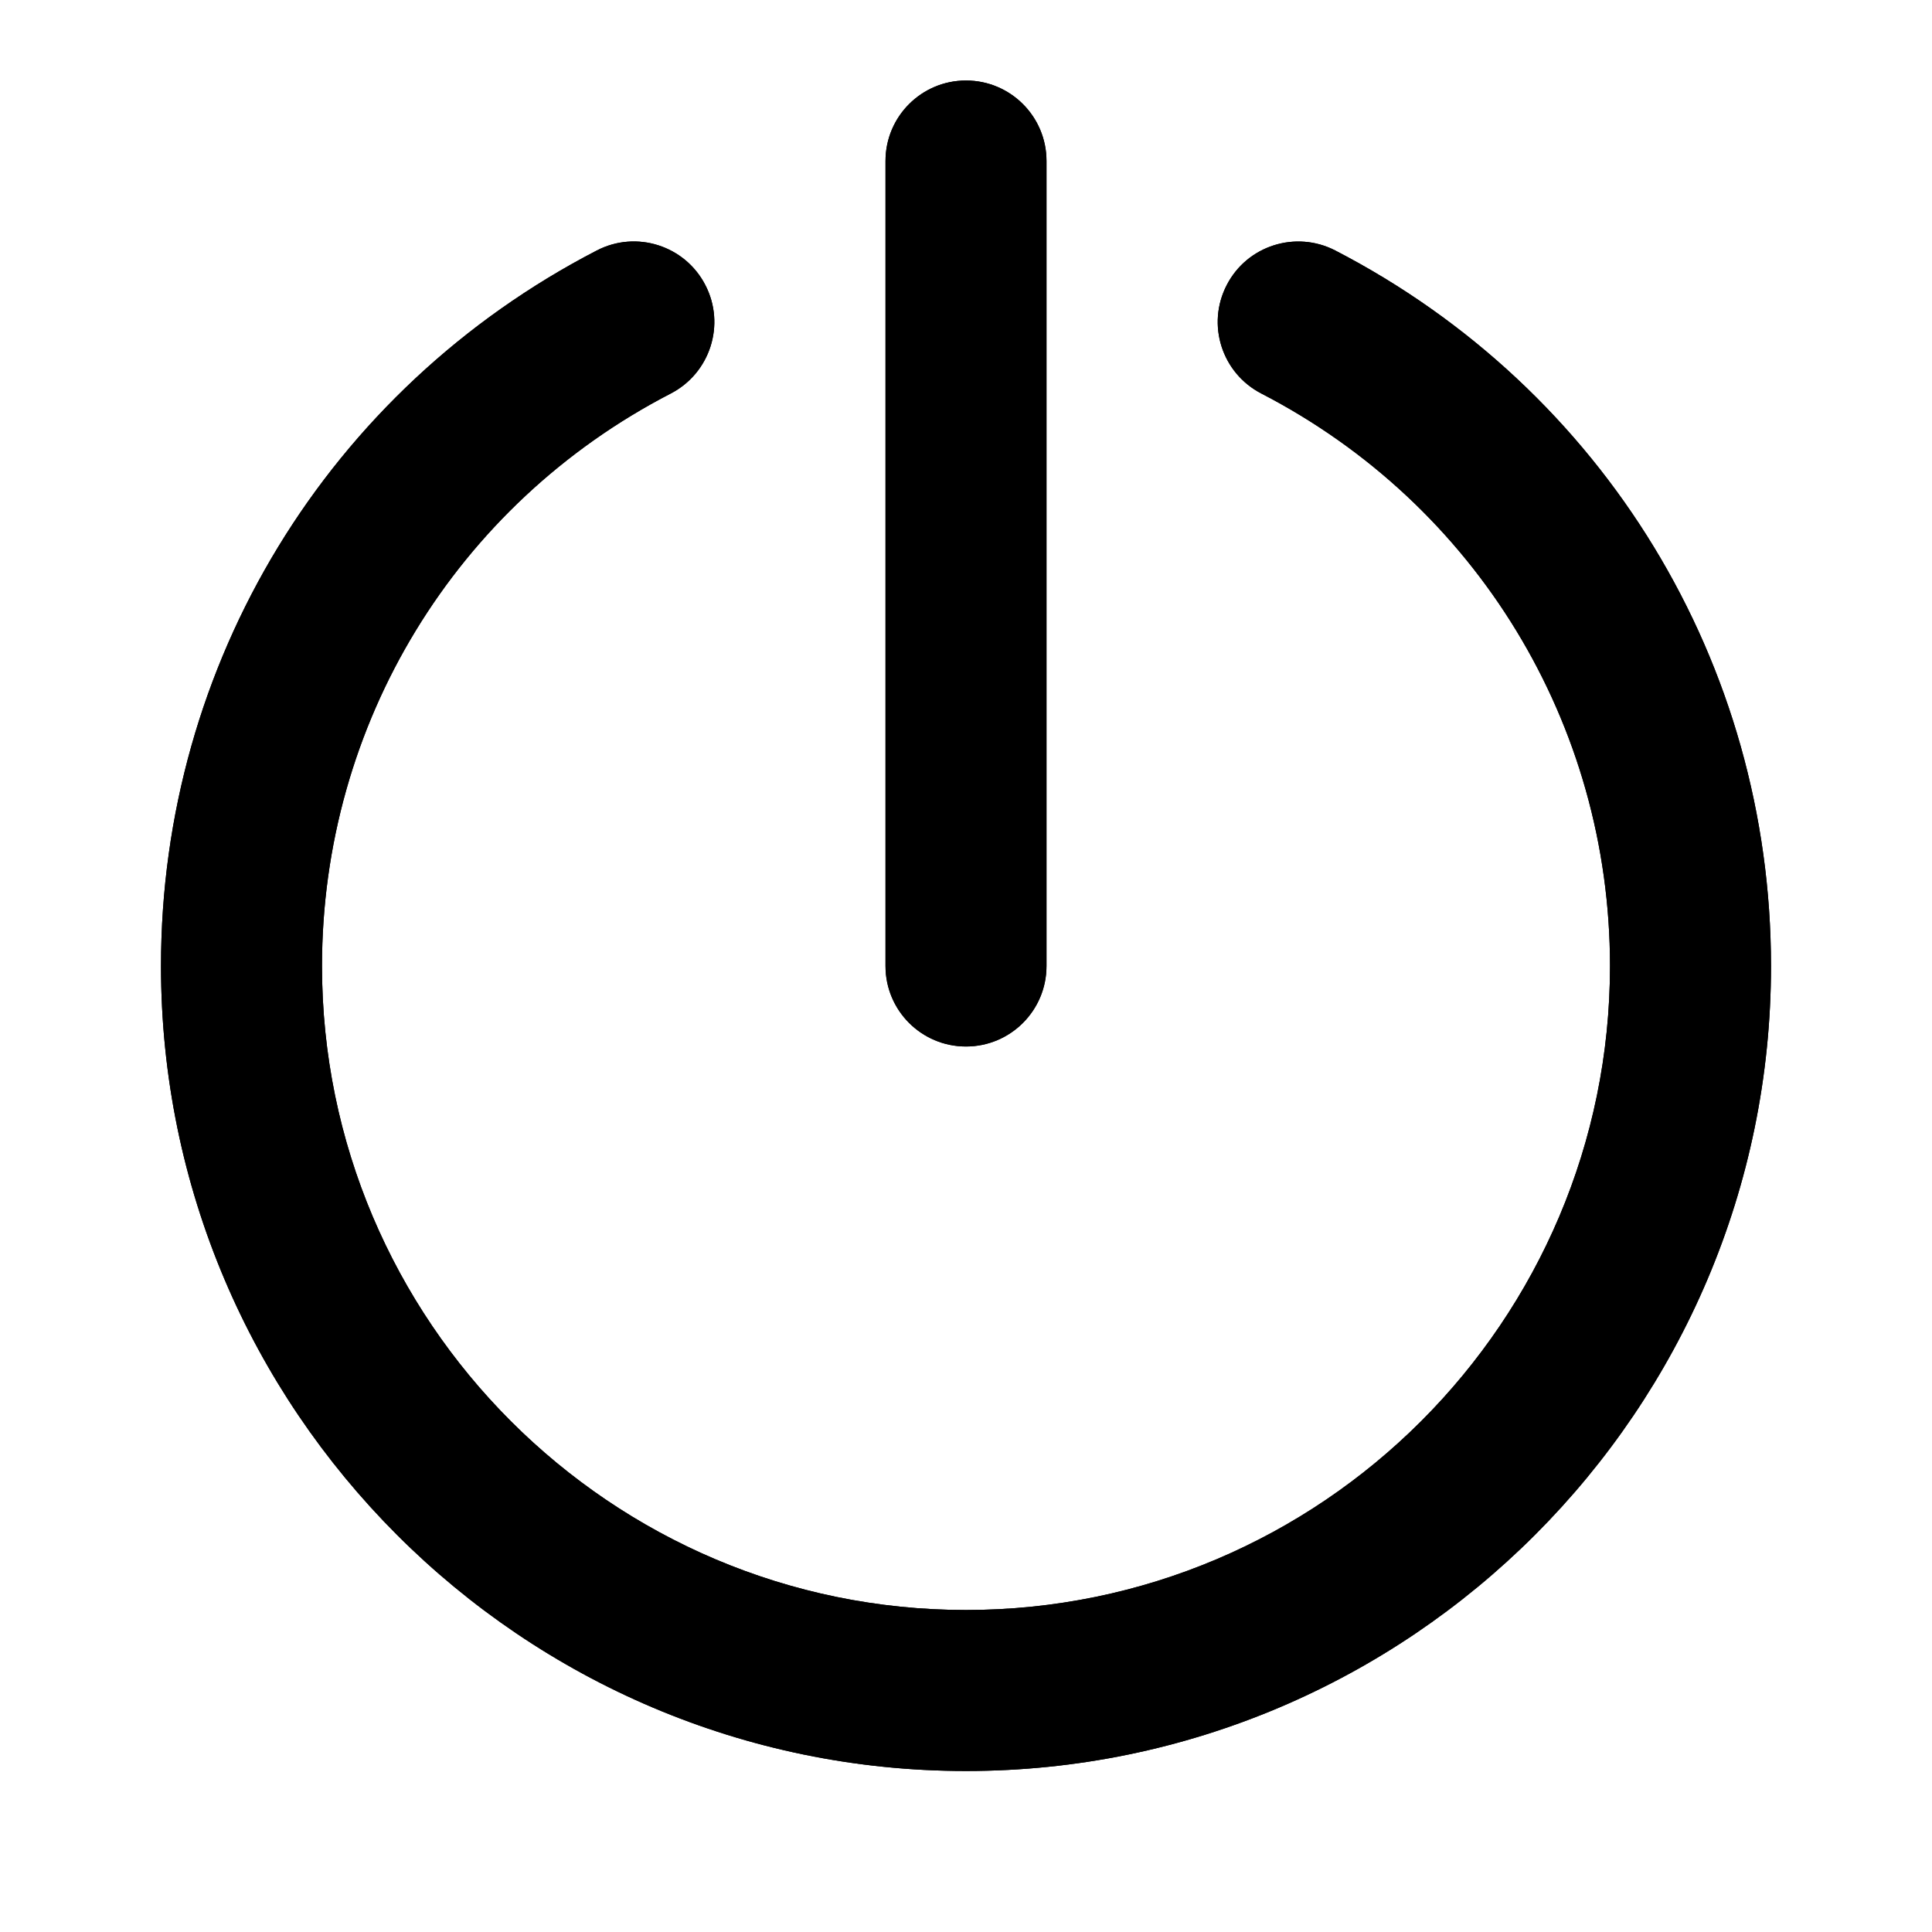
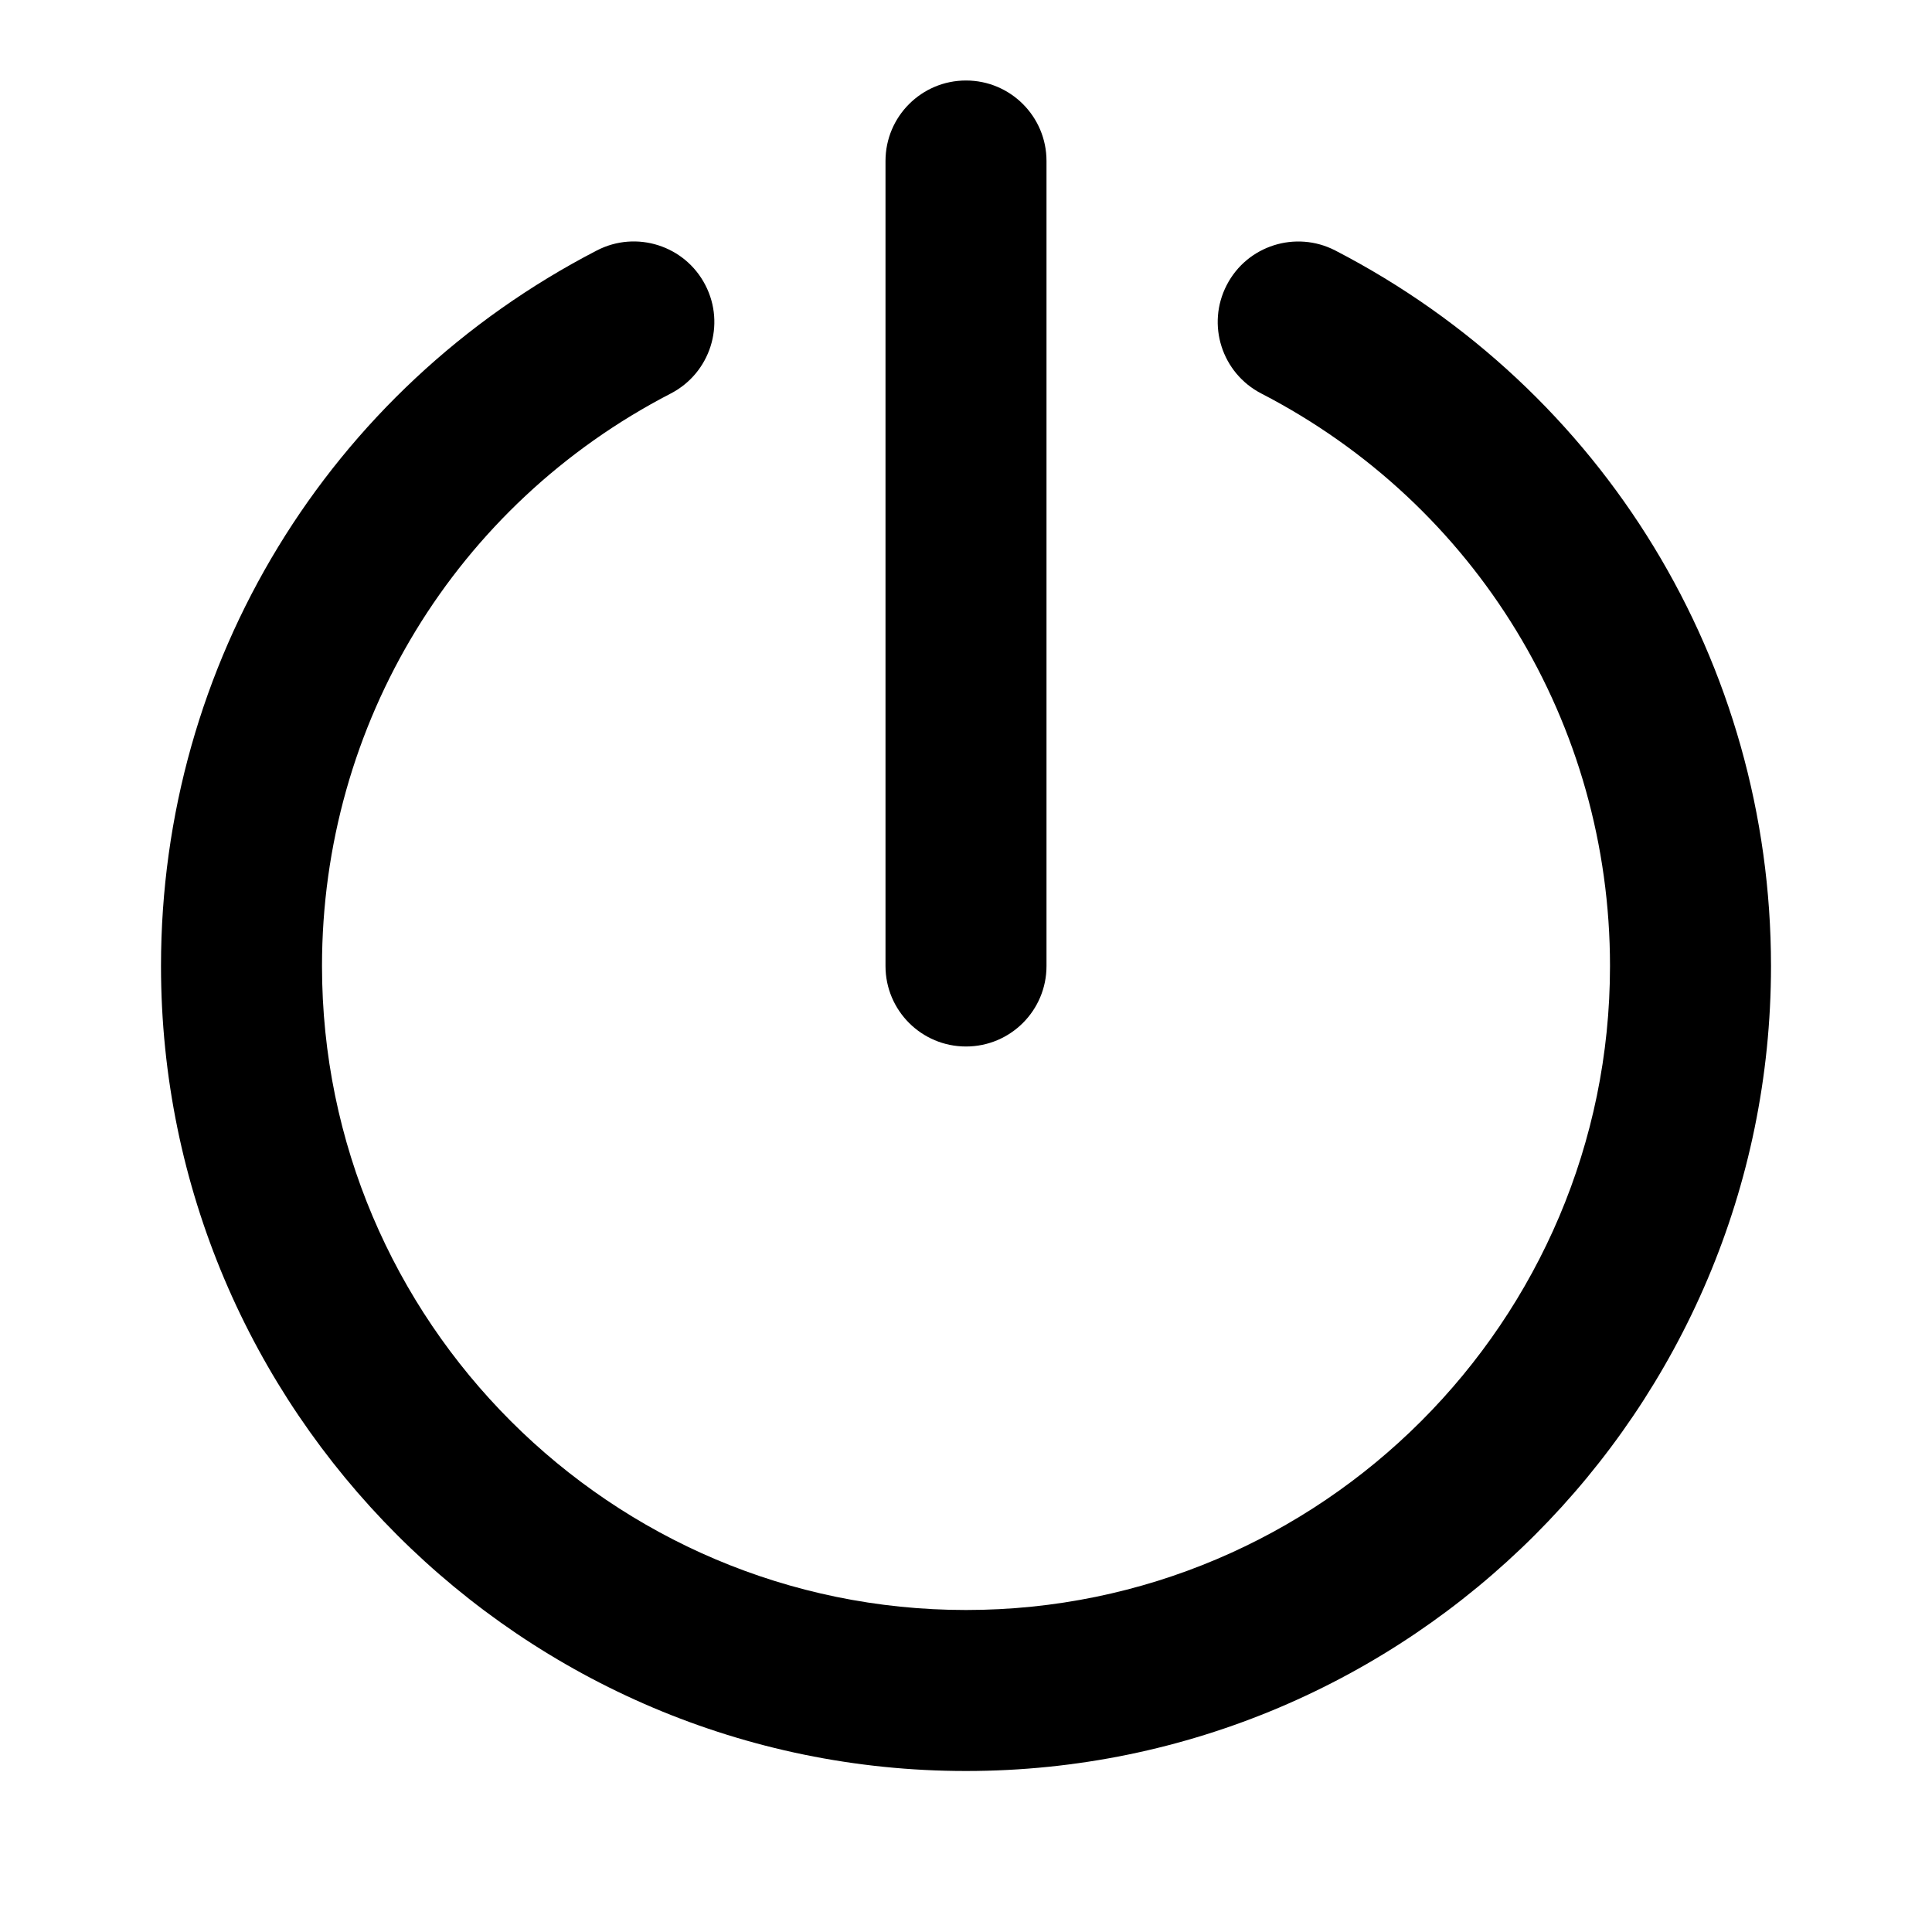
<svg xmlns="http://www.w3.org/2000/svg" width="24" height="24" viewBox="0 0 24 24" fill="none">
  <g id="Icon/Outline/power">
    <path id="Mask" fill-rule="evenodd" clip-rule="evenodd" d="M13 12C13 12.553 12.552 13 12 13C11.448 13 11 12.553 11 12V2C11 1.447 11.448 1 12 1C12.552 1 13 1.447 13 2V12ZM15.239 3.541C15.492 3.05 16.096 2.859 16.586 3.111C19.925 4.838 22 8.243 22 12C22 17.513 17.514 22 12 22C6.486 22 2 17.513 2 12C2 8.243 4.075 4.838 7.415 3.111C7.904 2.858 8.508 3.049 8.762 3.541C9.016 4.031 8.823 4.634 8.333 4.888C5.66 6.269 4 8.994 4 12C4 16.411 7.589 20 12 20C16.411 20 20 16.411 20 12C20 8.994 18.34 6.269 15.668 4.888C15.177 4.634 14.985 4.031 15.239 3.541Z" fill="currentColor" />
    <mask id="mask0" mask-type="alpha" maskUnits="userSpaceOnUse" x="1" y="1" width="21" height="22">
      <path id="Mask_2" fill-rule="evenodd" clip-rule="evenodd" d="M13 12C13 12.553 12.552 13 12 13C11.448 13 11 12.553 11 12V2C11 1.447 11.448 1 12 1C12.552 1 13 1.447 13 2V12ZM15.239 3.541C15.492 3.05 16.096 2.859 16.586 3.111C19.925 4.838 22 8.243 22 12C22 17.513 17.514 22 12 22C6.486 22 2 17.513 2 12C2 8.243 4.075 4.838 7.415 3.111C7.904 2.858 8.508 3.049 8.762 3.541C9.016 4.031 8.823 4.634 8.333 4.888C5.66 6.269 4 8.994 4 12C4 16.411 7.589 20 12 20C16.411 20 20 16.411 20 12C20 8.994 18.34 6.269 15.668 4.888C15.177 4.634 14.985 4.031 15.239 3.541Z" fill="currentColor" />
    </mask>
-     <g mask="url(#mask0)">
-       <g id="ð¨ Color">
-         <rect id="Base" width="24" height="24" fill="currentColor" />
-       </g>
-     </g>
  </g>
</svg>
